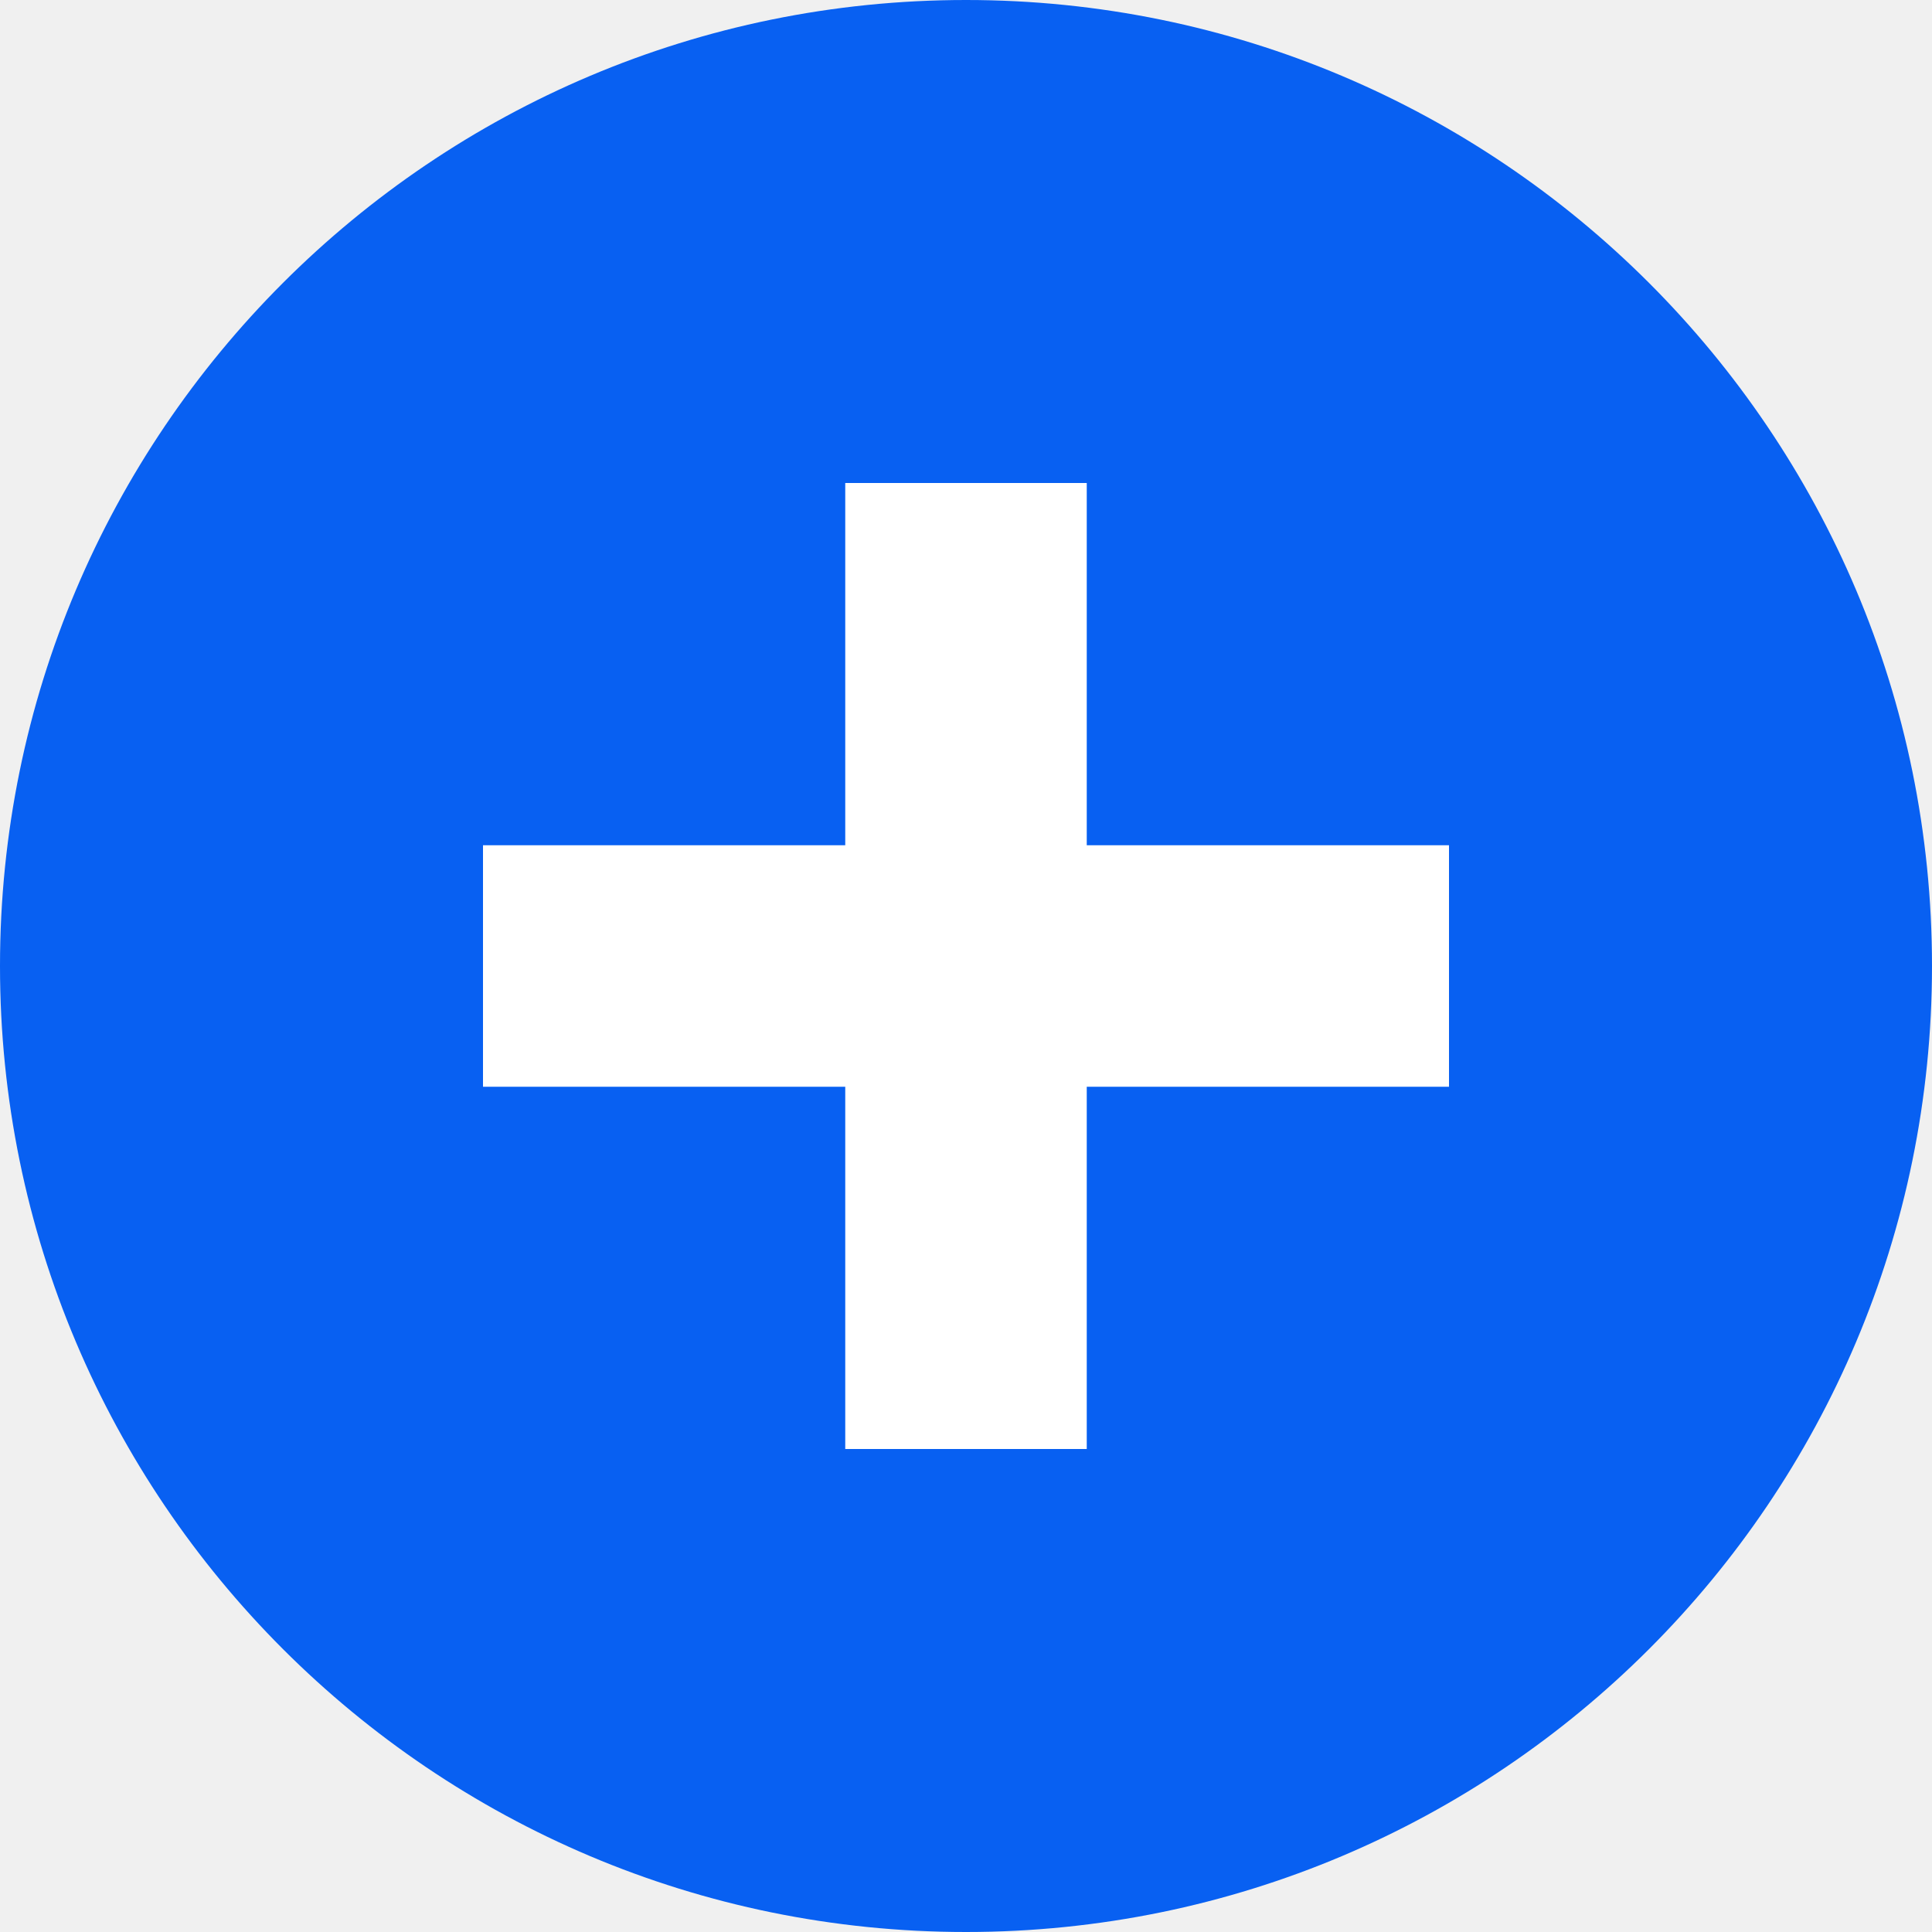
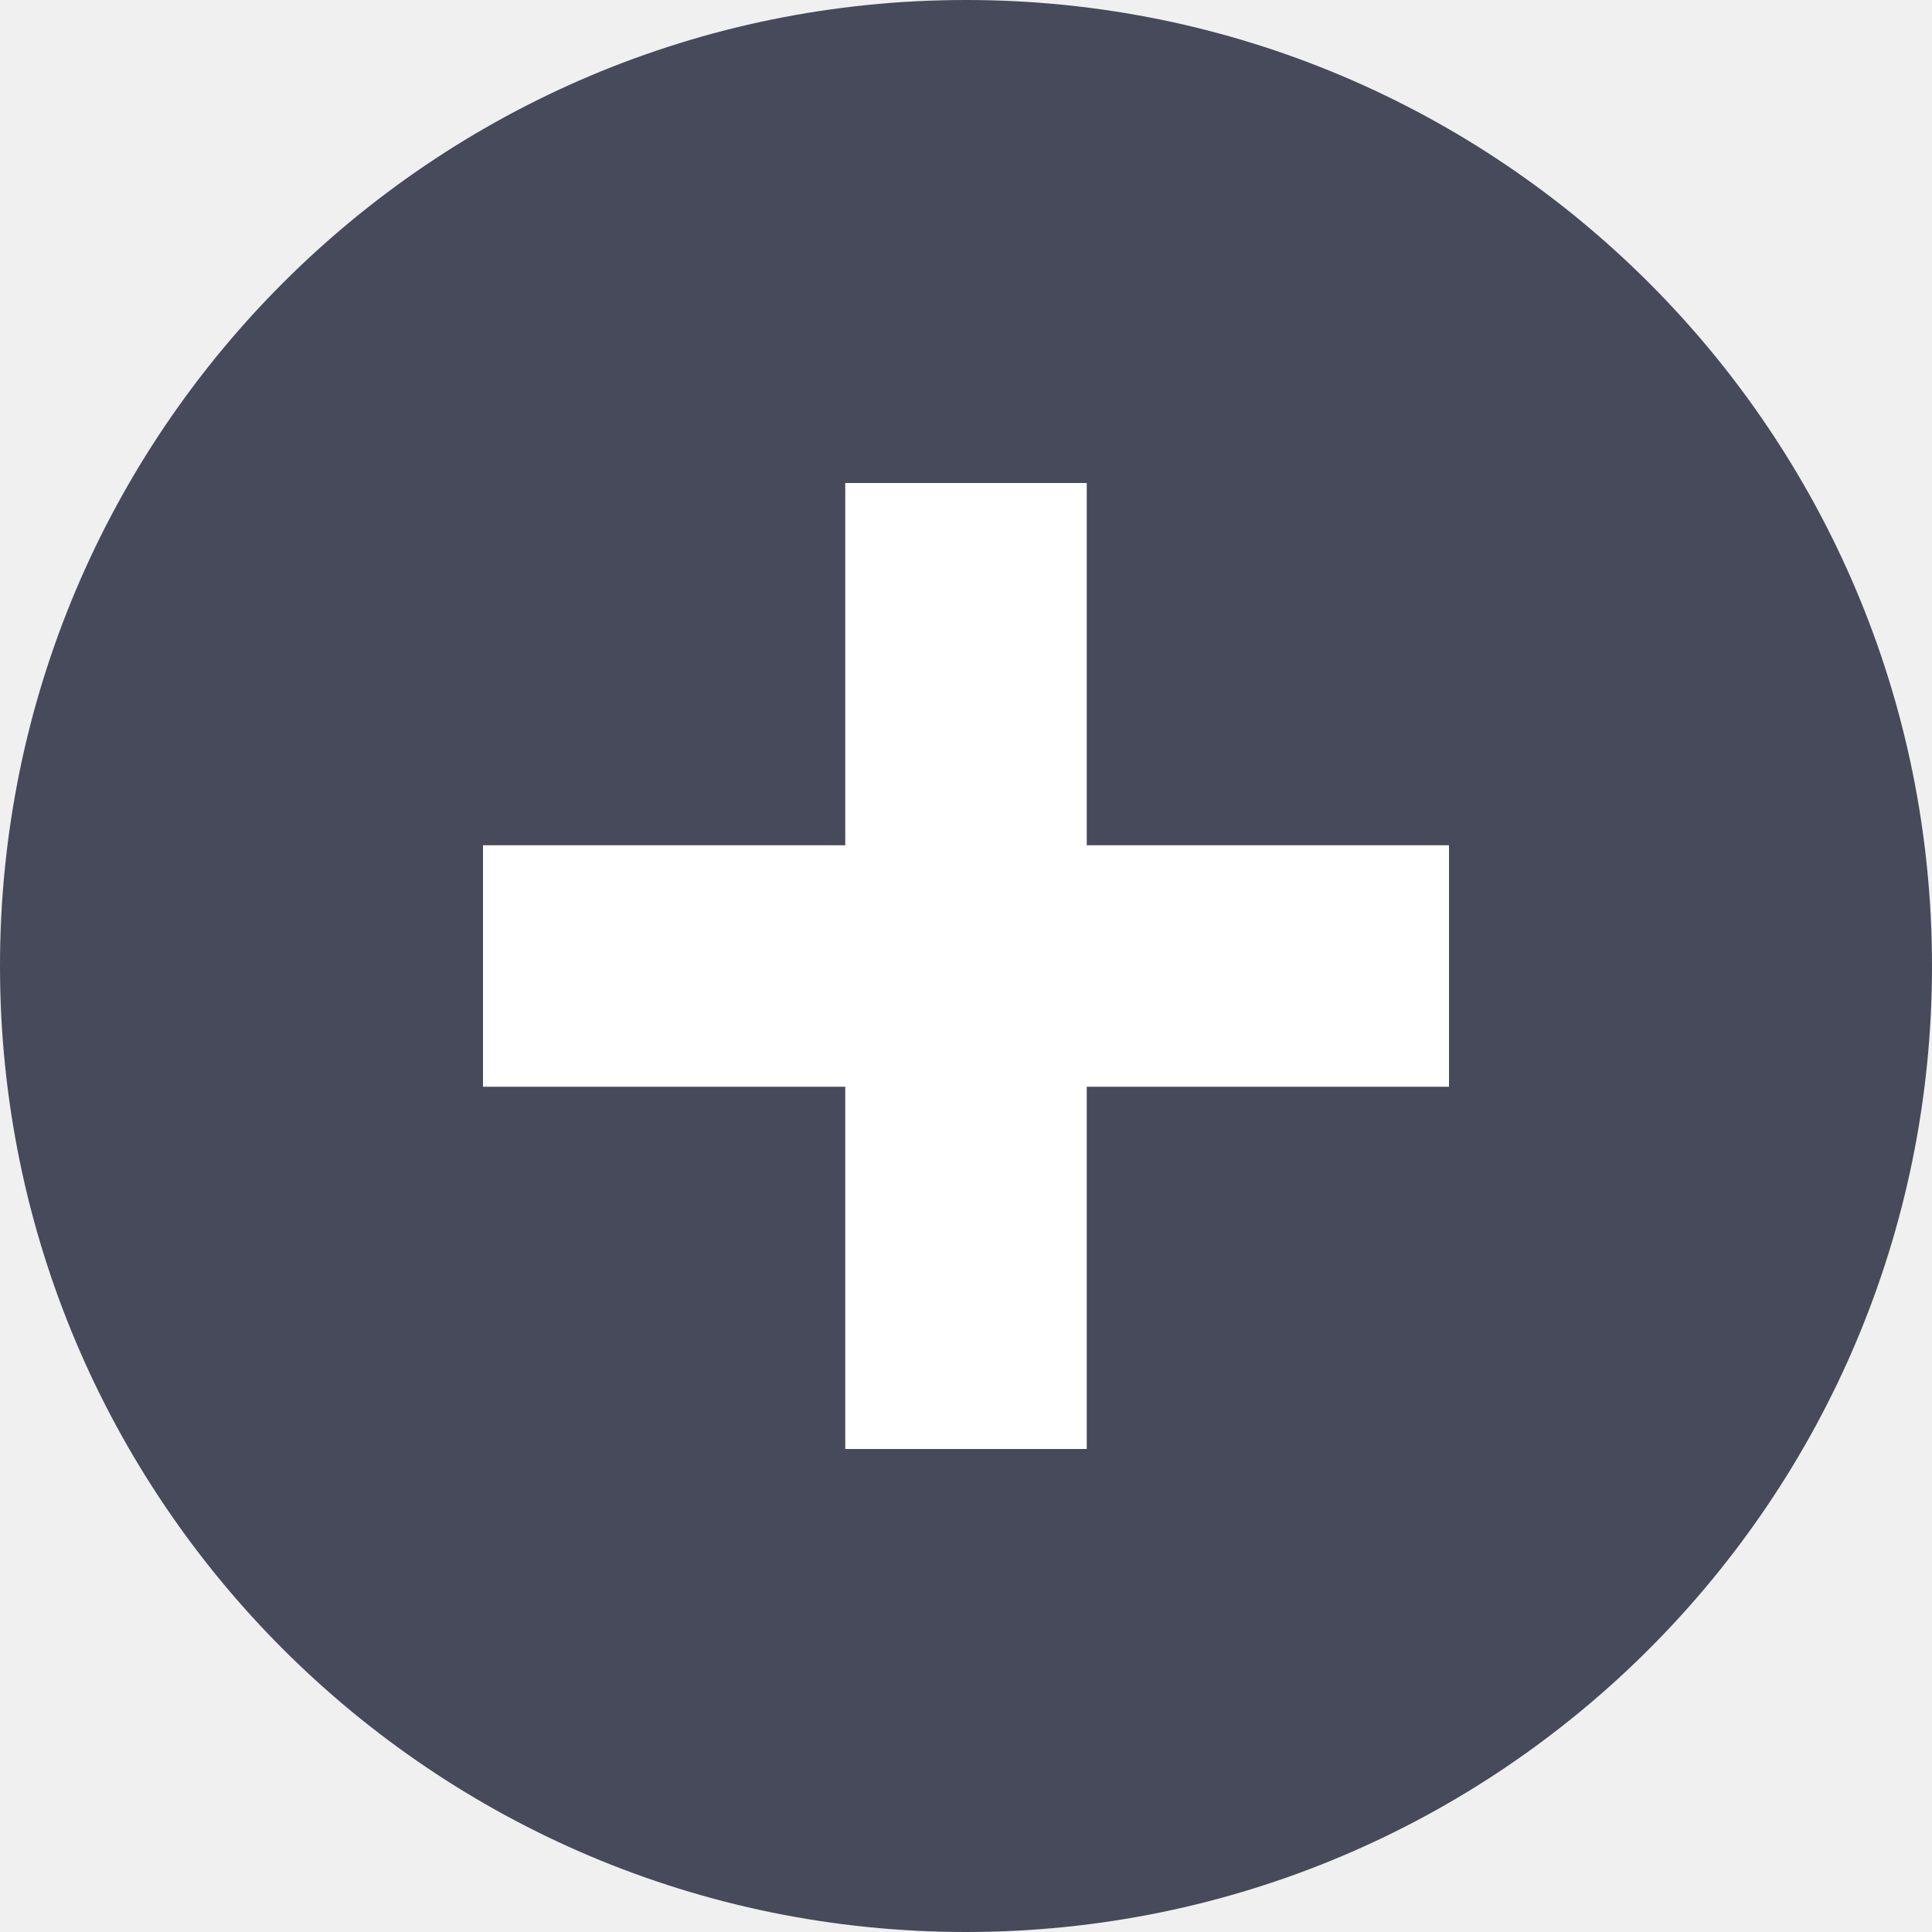
<svg xmlns="http://www.w3.org/2000/svg" width="16" height="16" version="1.1" viewBox="0 0 16 16">
  <g transform="translate(0 -1036.4)">
-     <circle cx="8" cy="1044.4" r="8" fill="#0860f2" />
+     <circle cx="8" cy="1044.4" r="8" fill="#464a5a" />
    <path transform="translate(0 1036.4)" d="m7 4v3h-3v2h3v3h2v-3h3v-2h-3v-3h-2z" fill="#ffffff" />
  </g>
</svg>
